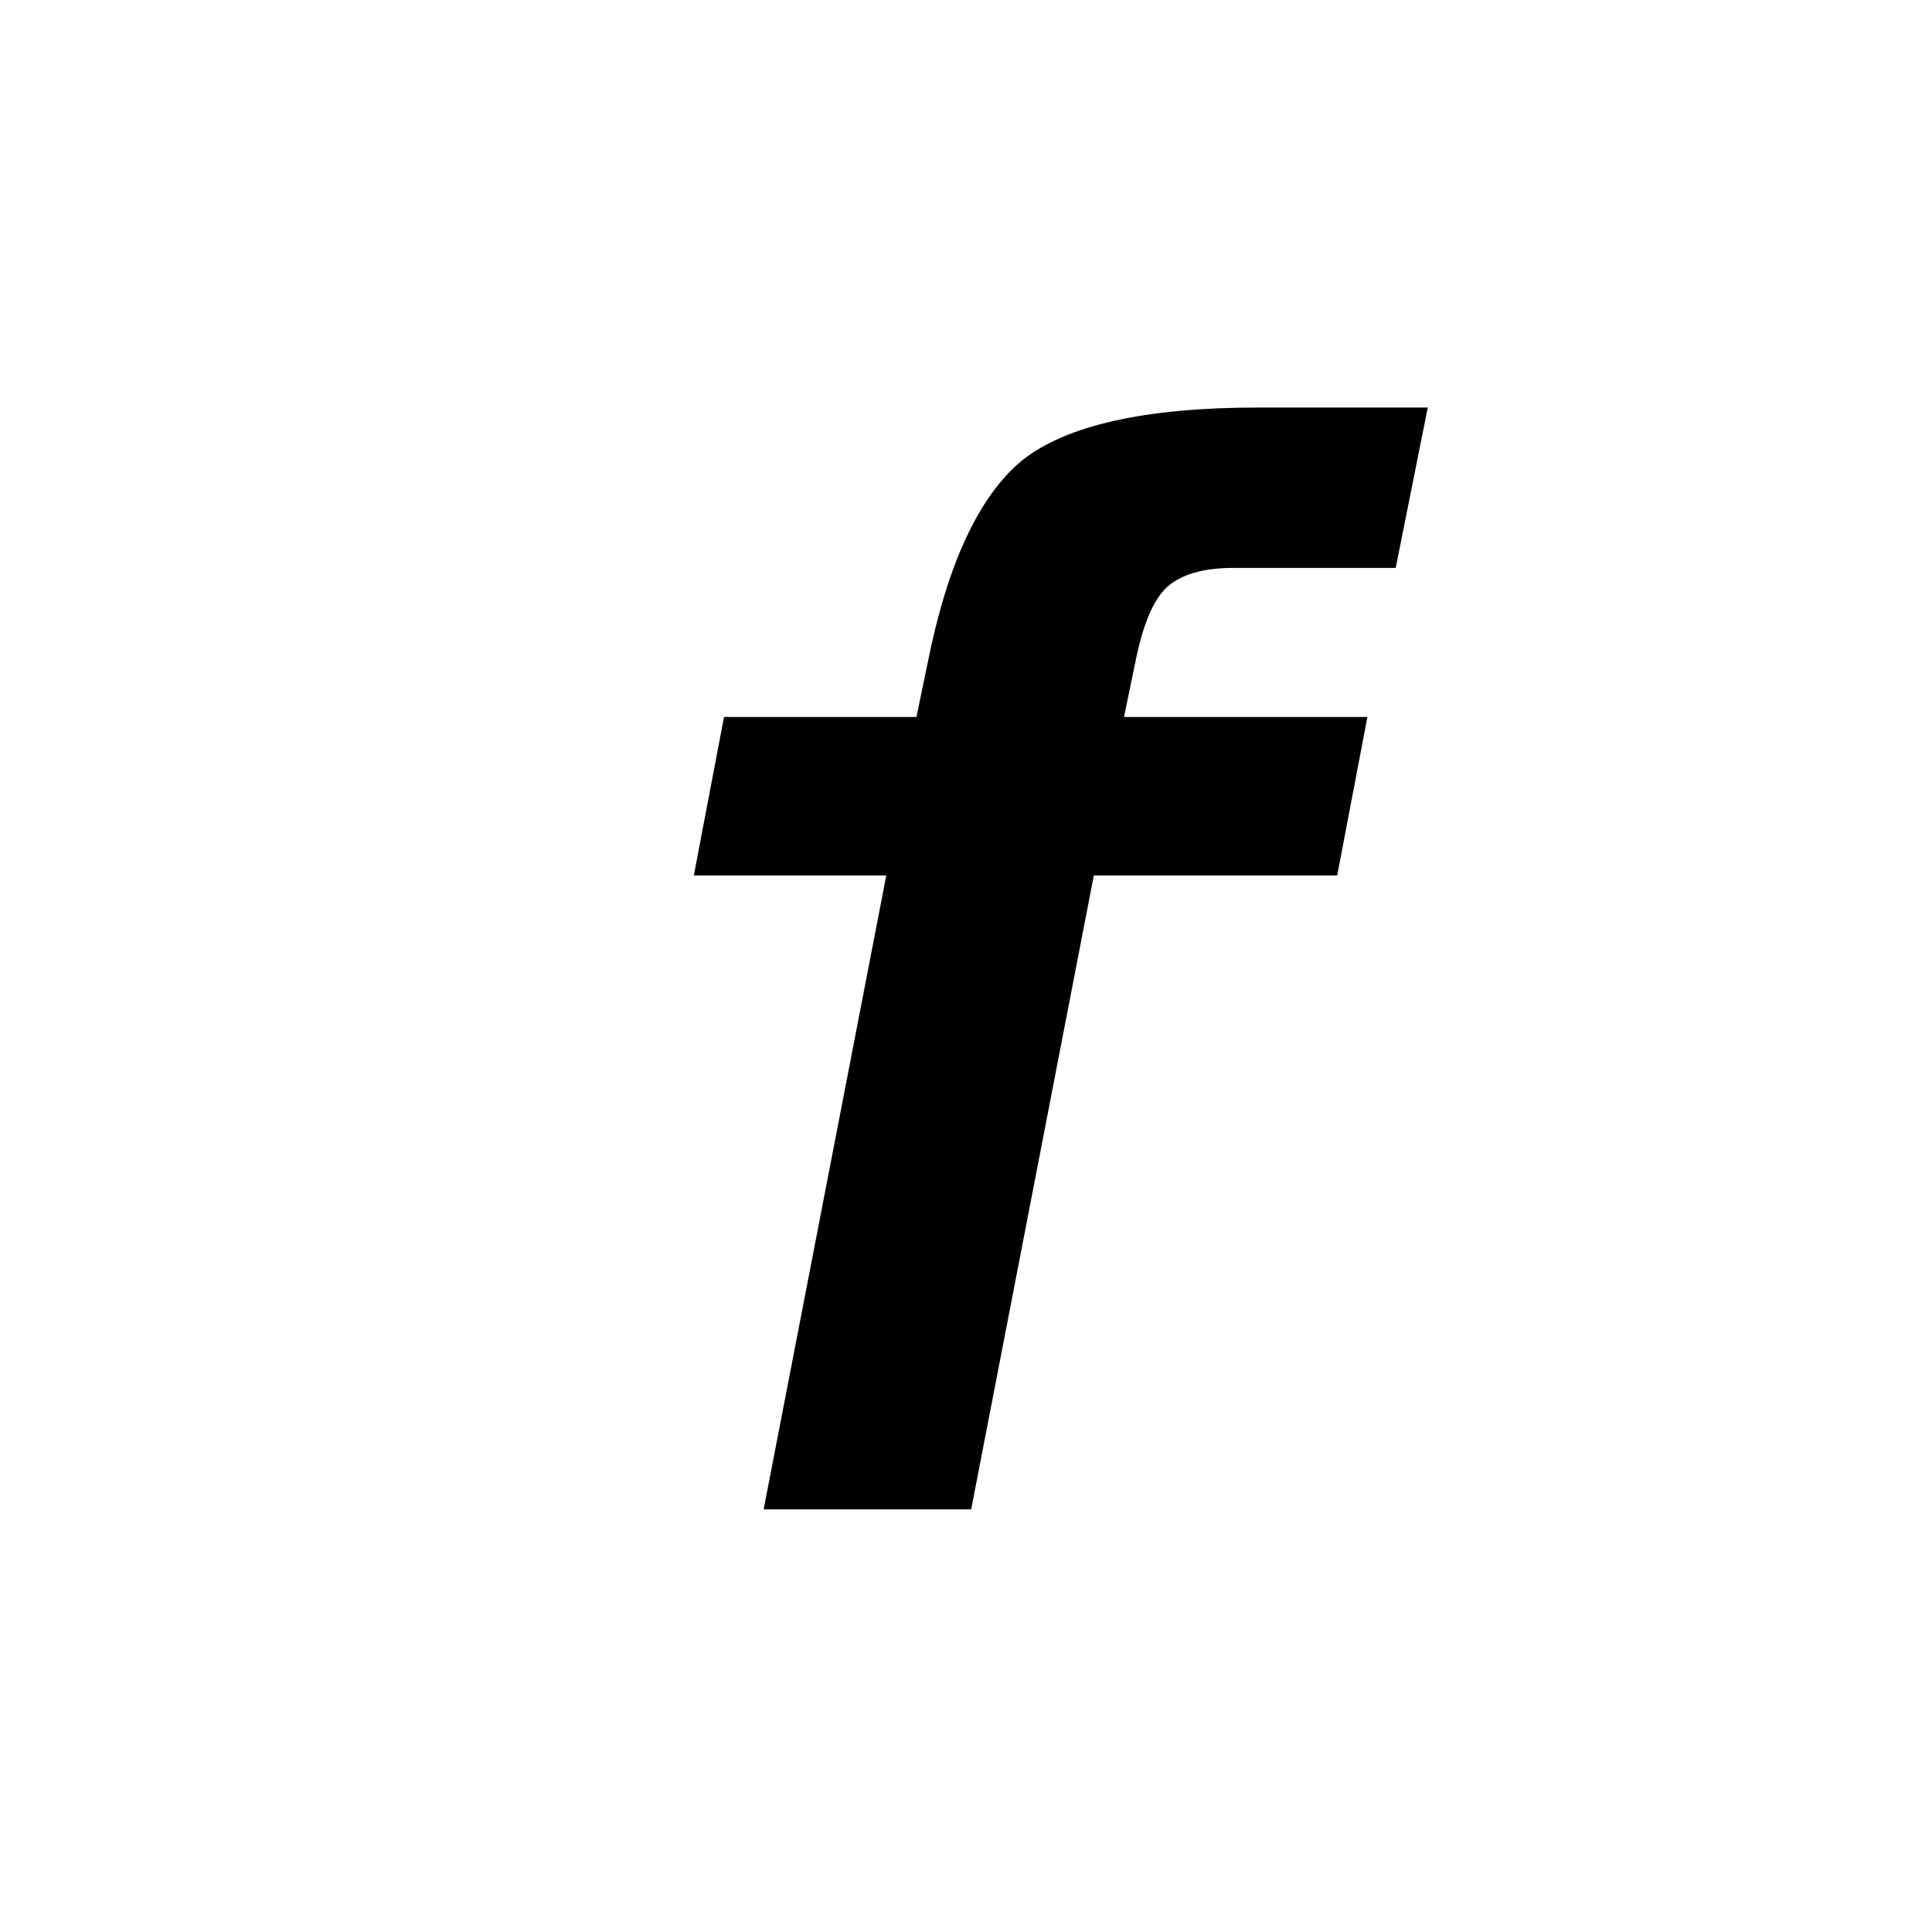
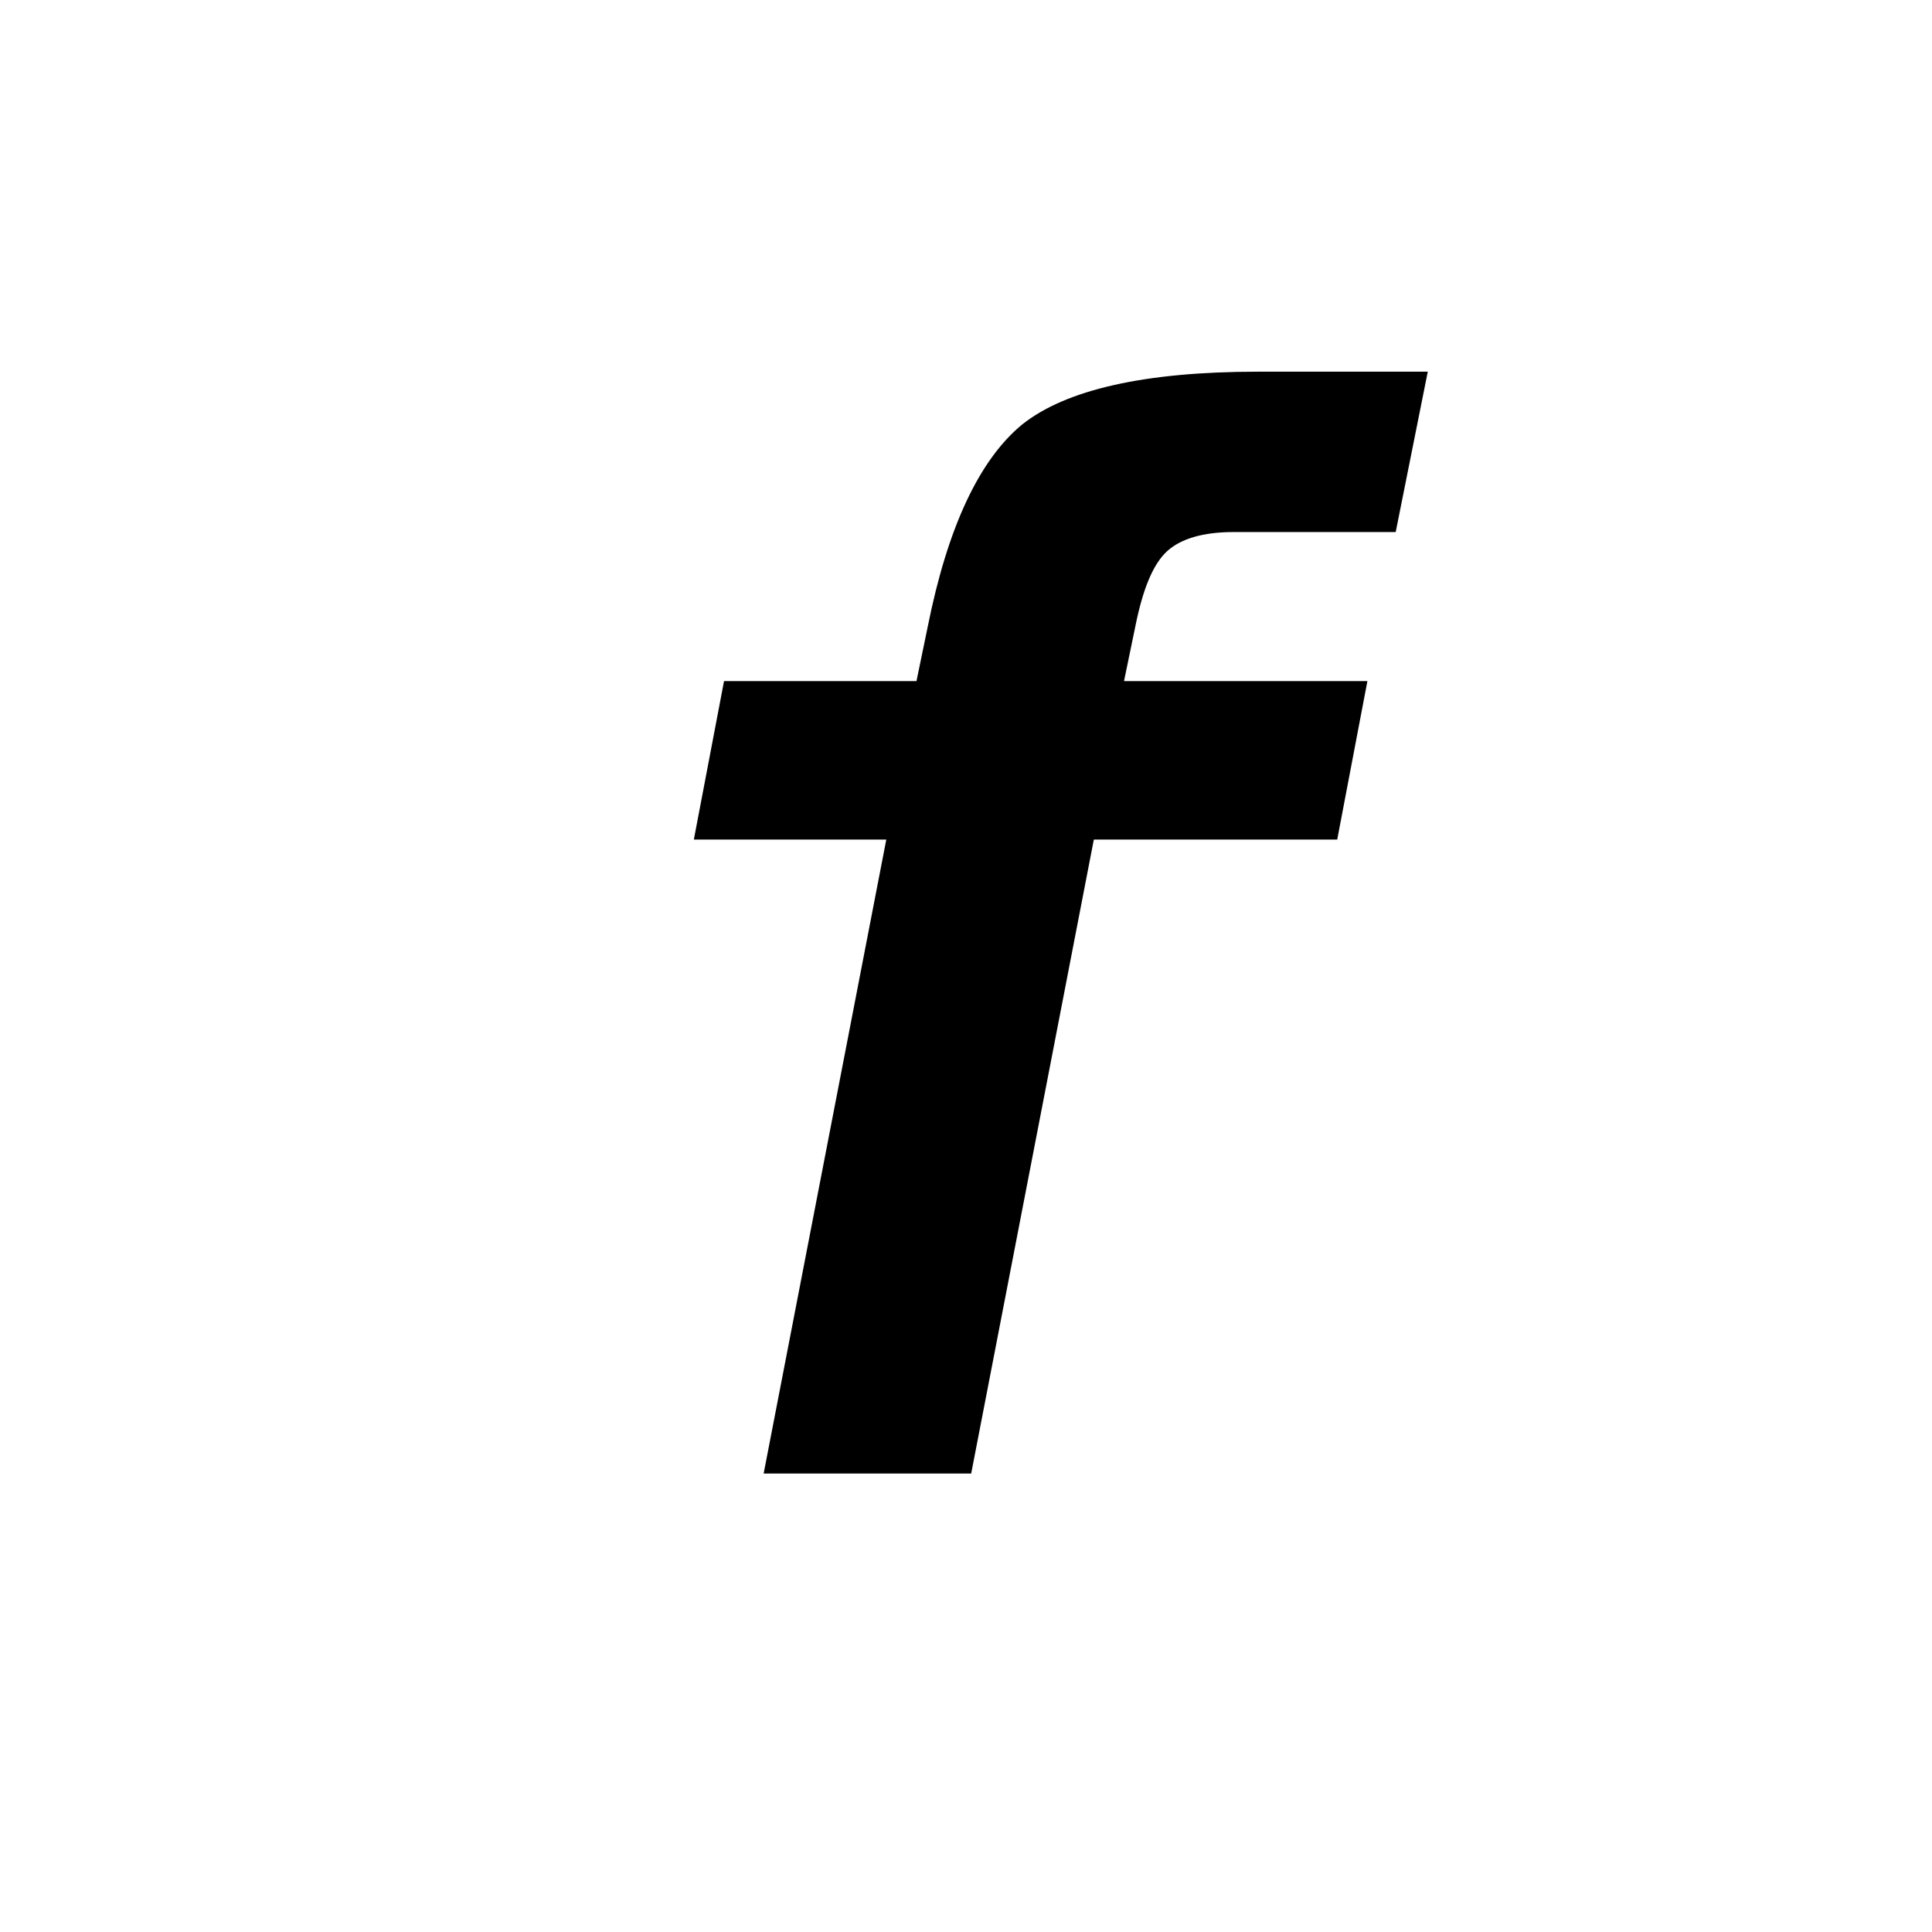
<svg xmlns="http://www.w3.org/2000/svg" viewBox="0 0 16 16" fill="currentColor">
-   <text x="8" y="12.5" text-anchor="middle" font-family="ui-monospace, SFMono-Regular, Menlo, monospace" font-size="12" font-weight="700" font-style="italic">f</text>
+   <text x="8" y="8" dy="0.35em" text-anchor="middle" font-family="ui-monospace, SFMono-Regular, Menlo, monospace" font-size="12" font-weight="700" font-style="italic">f</text>
</svg>
